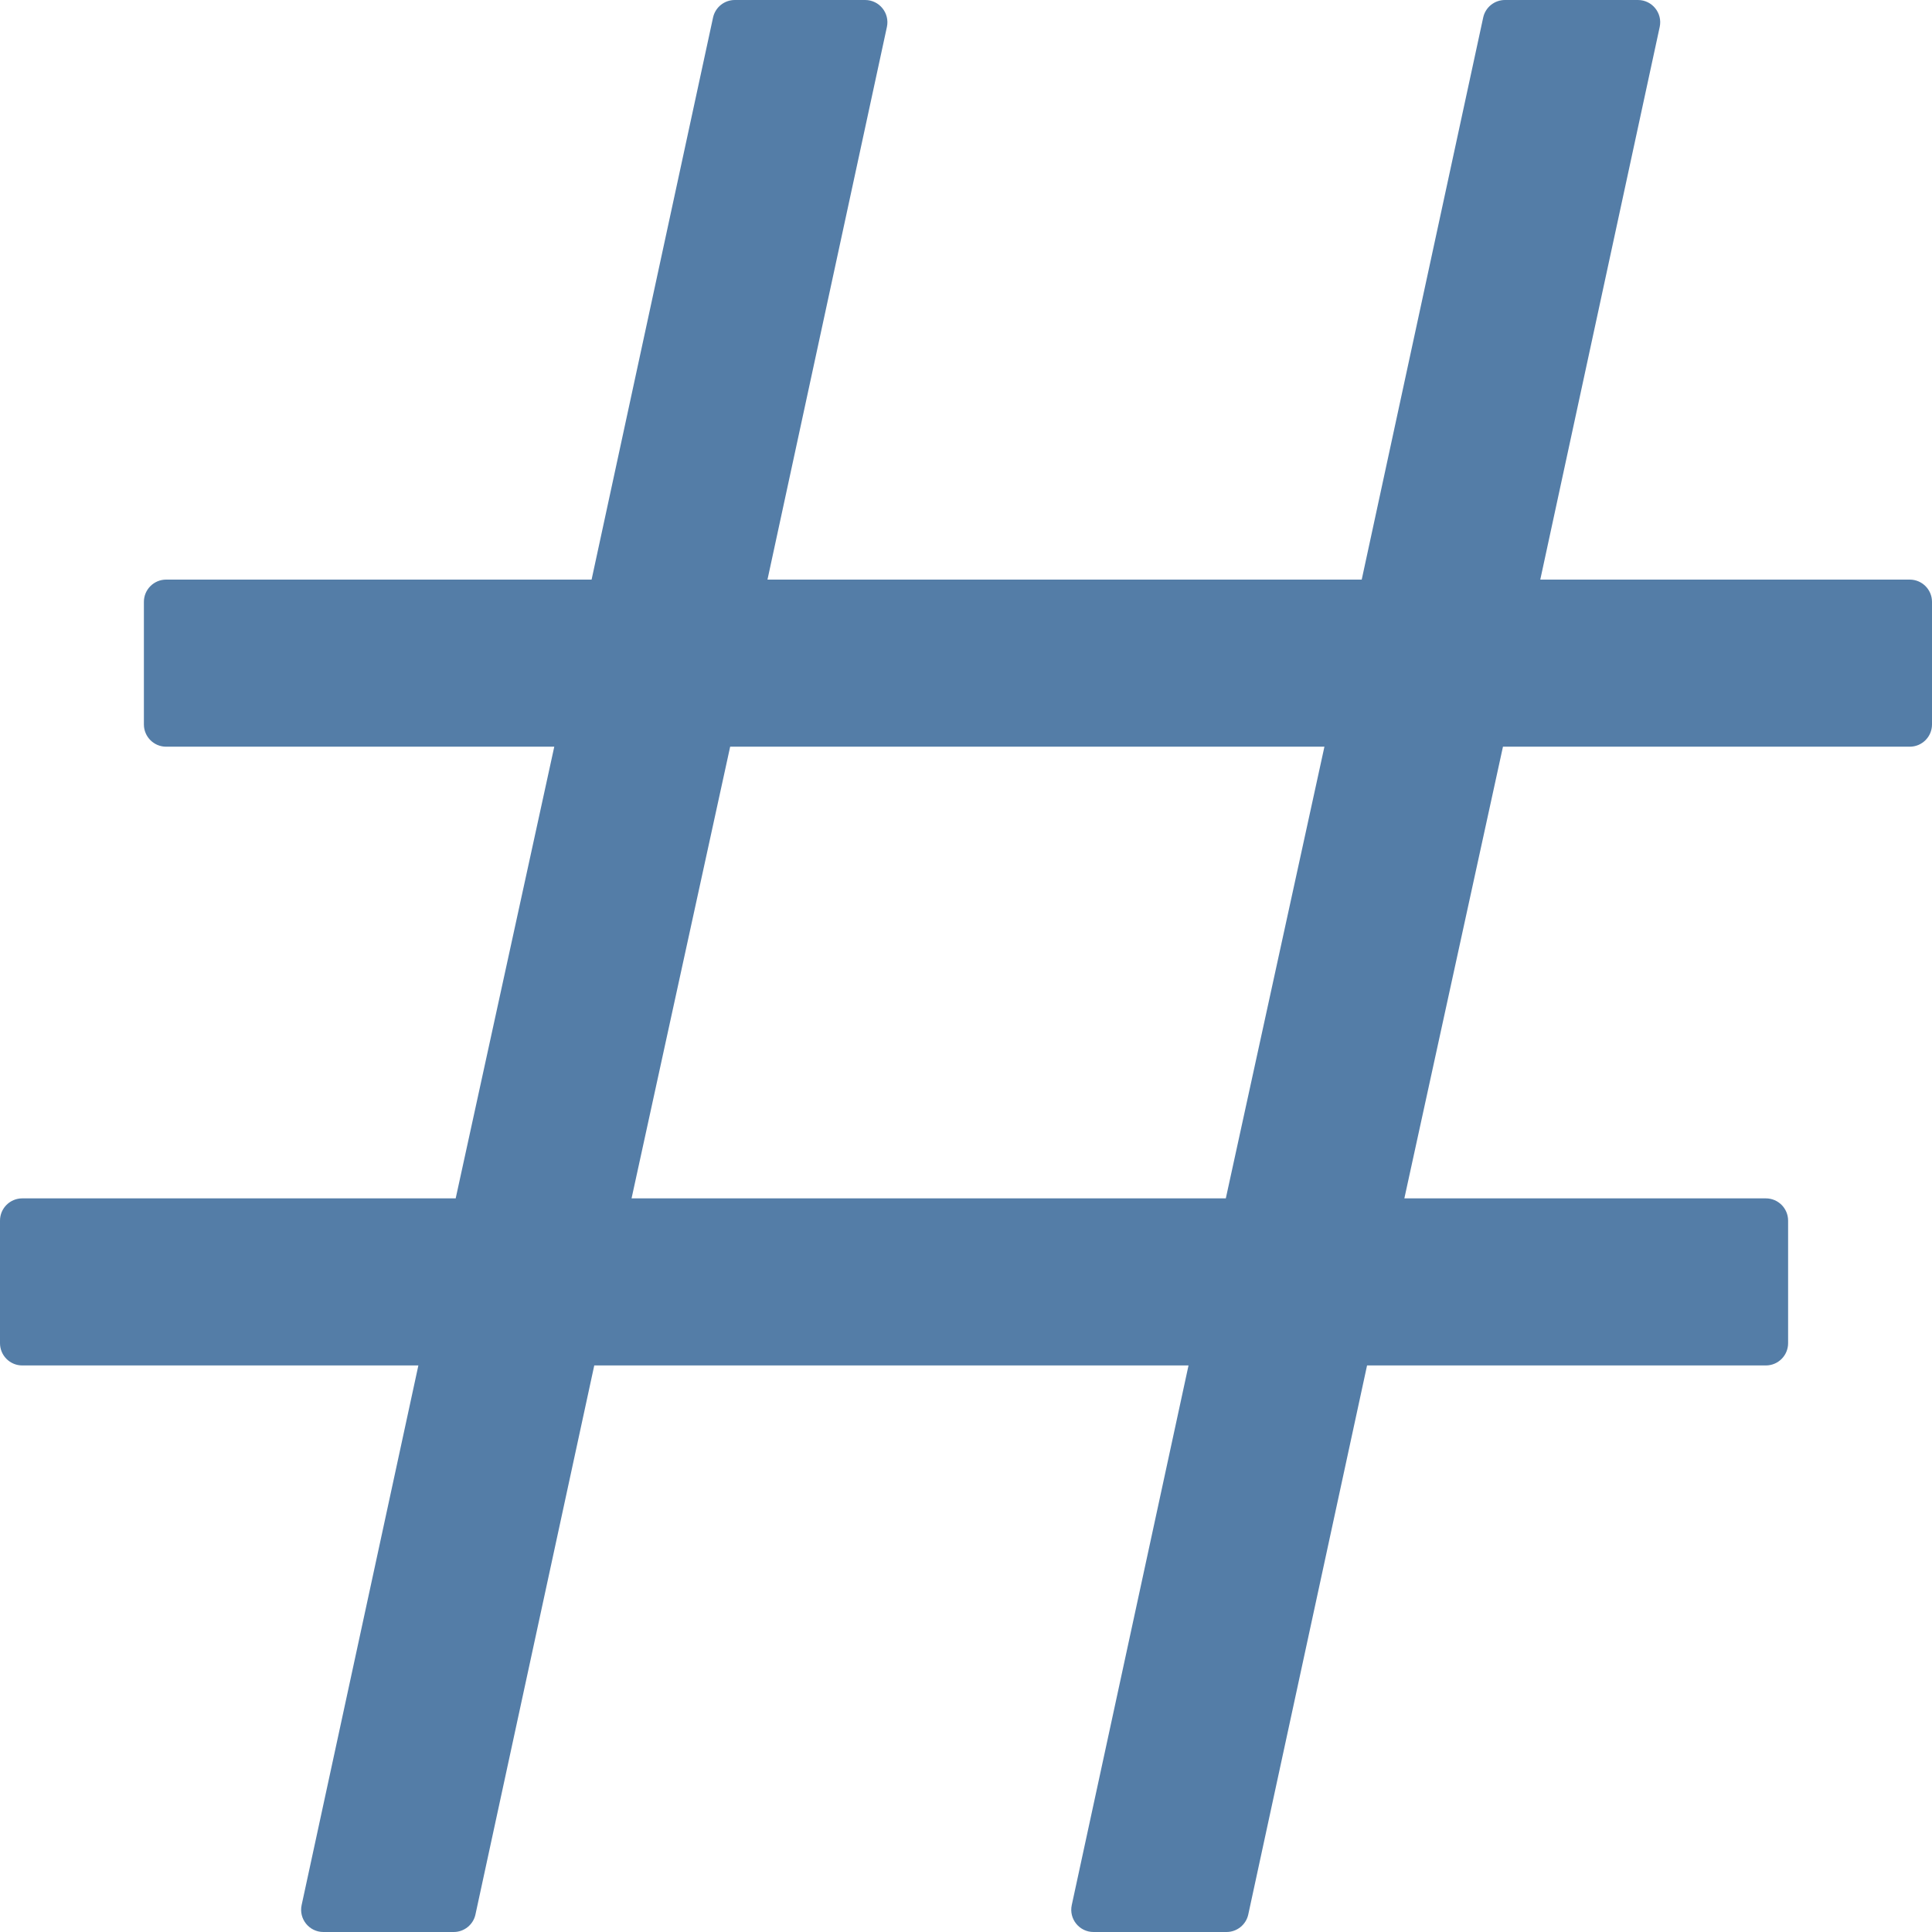
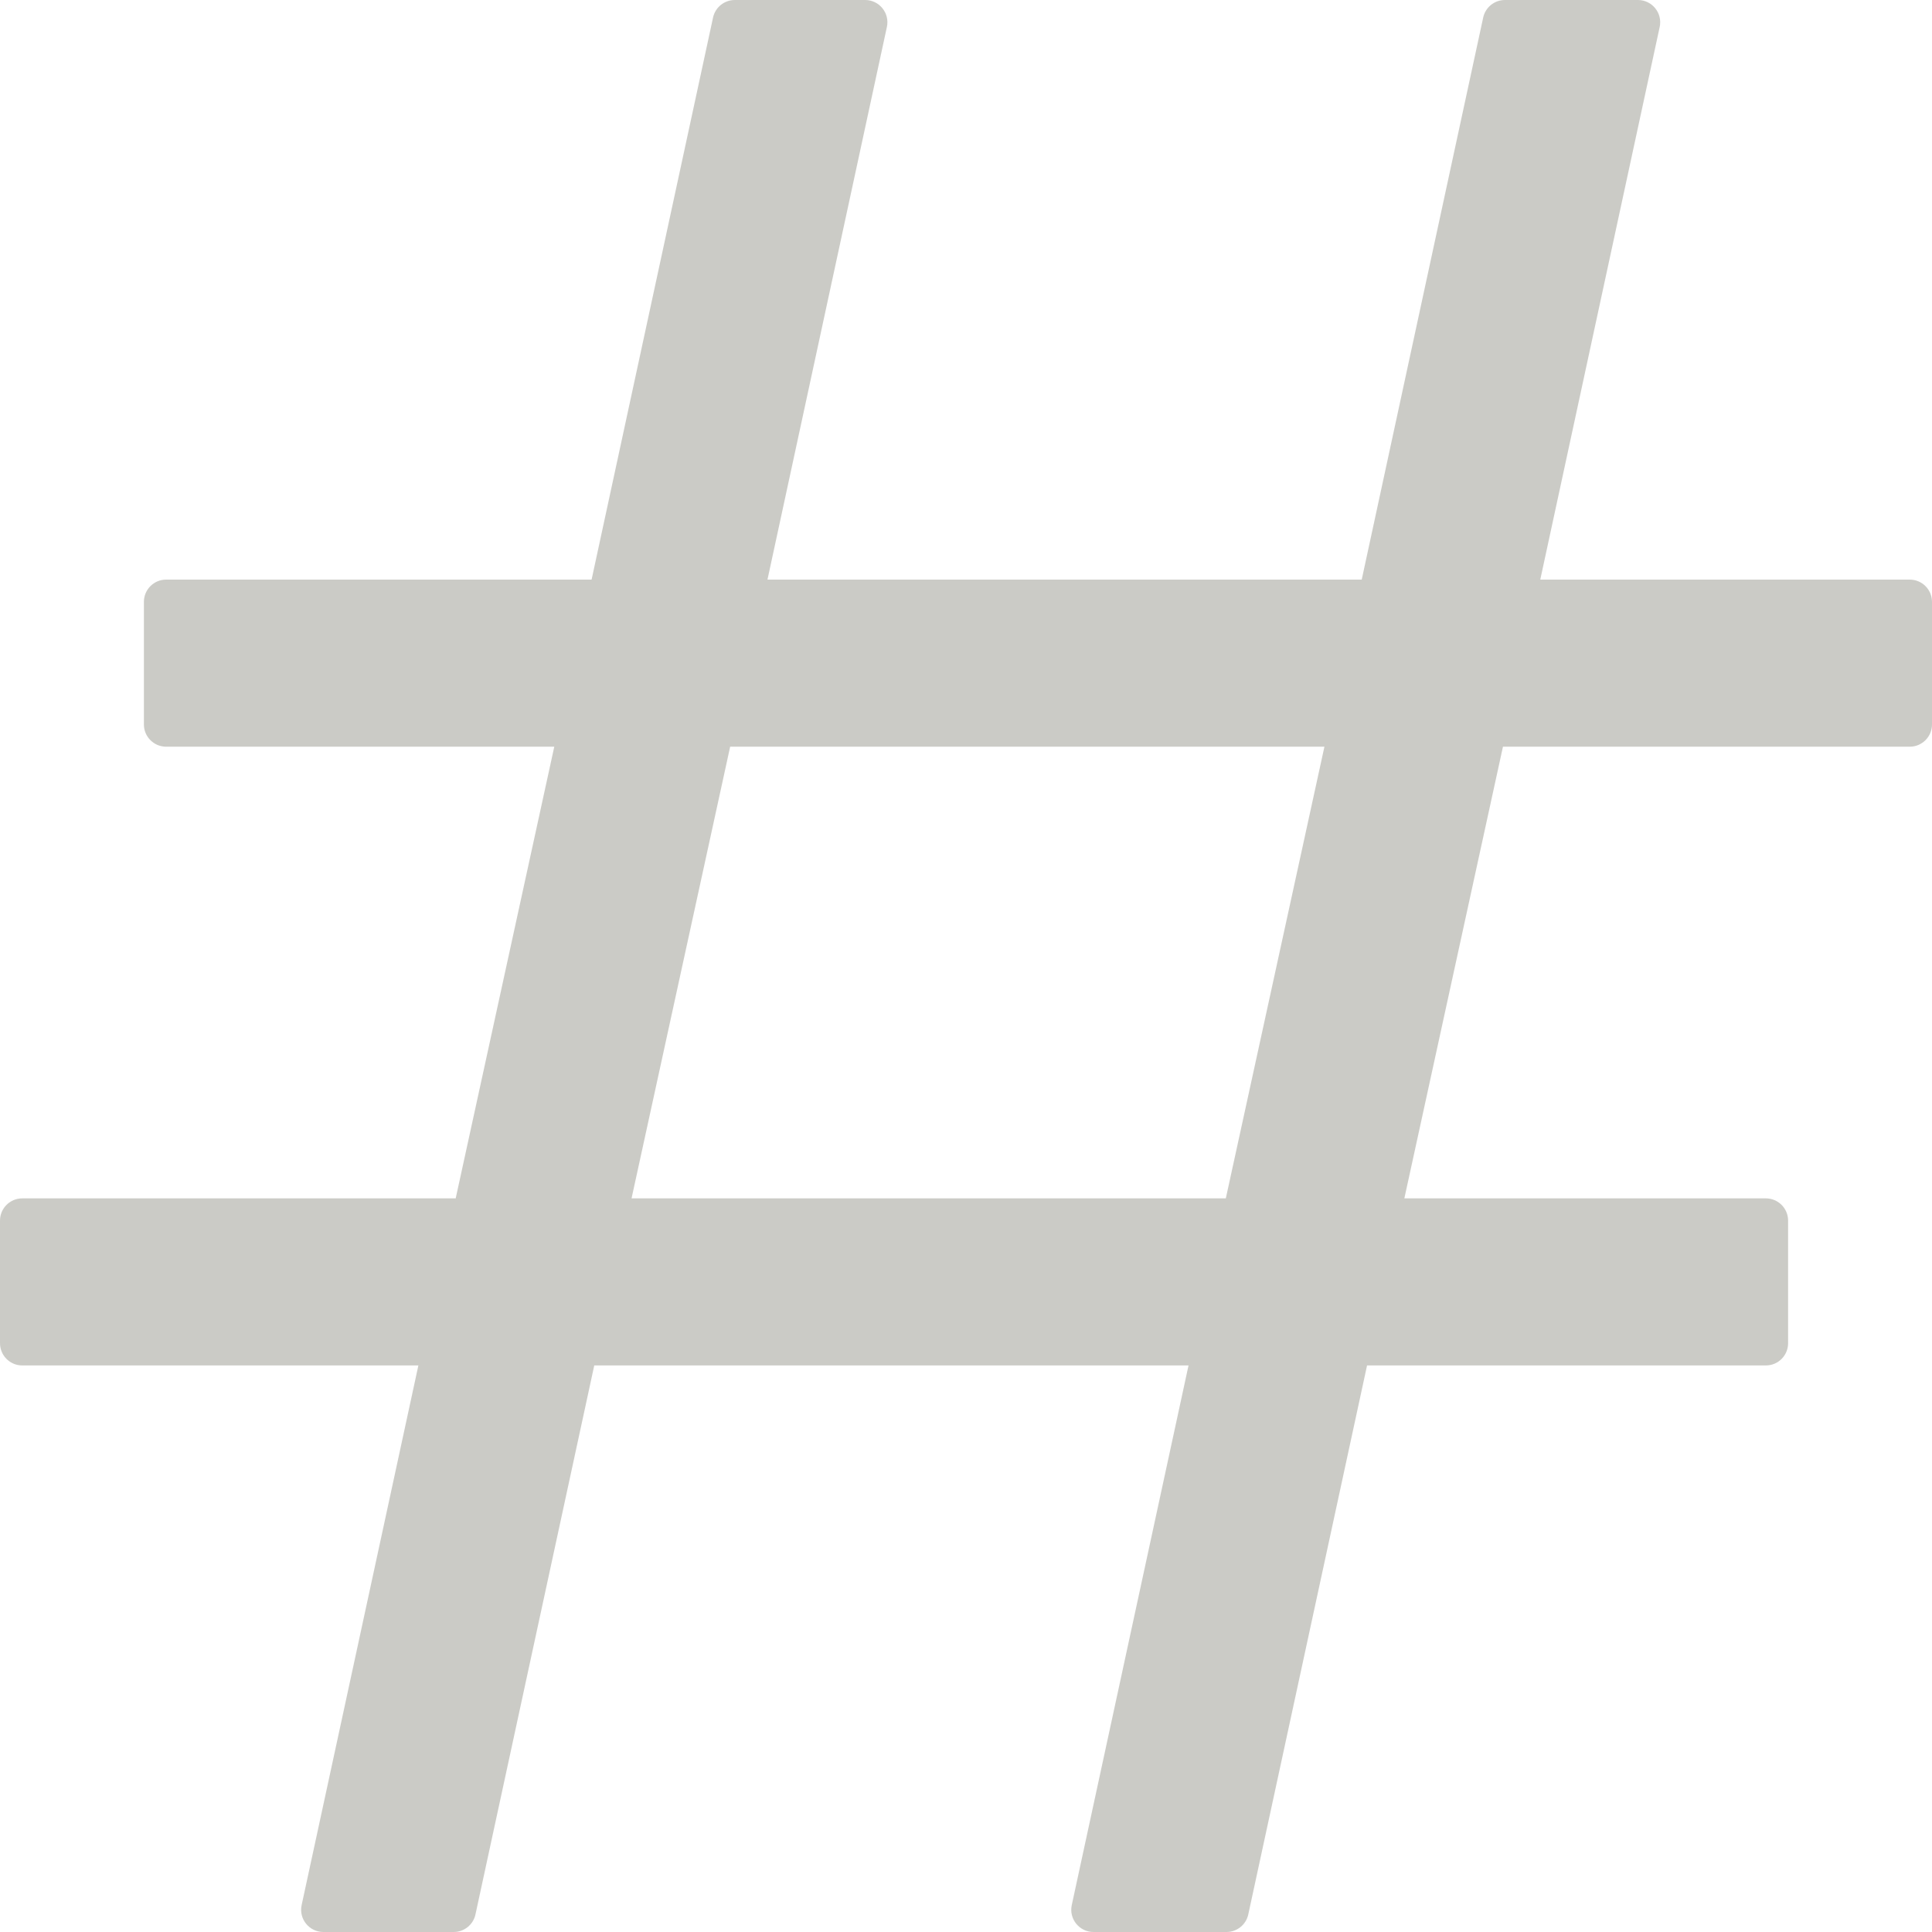
<svg xmlns="http://www.w3.org/2000/svg" width="102" height="102" viewBox="0 0 102 102" fill="none">
-   <path d="M79.349 39.422L74.143 63.268H93.228C93.877 63.268 94.403 63.794 94.403 64.443V70.914C94.403 71.563 93.877 72.089 93.228 72.089H72.174L65.903 101.073C65.786 101.614 65.307 102 64.754 102H57.732C56.983 102 56.425 101.309 56.584 100.577L62.748 72.089H31.374L25.102 101.073C24.986 101.614 24.507 102 23.954 102H17.073C16.324 102 15.766 101.309 15.925 100.577L22.088 72.089H1.175C0.526 72.089 0 71.563 0 70.914V64.443C0 63.794 0.526 63.268 1.175 63.268H24.058L29.263 39.422H8.772C8.123 39.422 7.597 38.896 7.597 38.247V31.775C7.597 31.126 8.123 30.6 8.772 30.6H31.233L37.645 0.927C37.762 0.386 38.24 0 38.794 0H45.675C46.424 0 46.982 0.691 46.824 1.423L40.519 30.6H71.892L78.305 0.927C78.421 0.386 78.9 0 79.453 0H86.475C87.224 0 87.782 0.691 87.624 1.423L81.319 30.6H100.825C101.474 30.6 102 31.126 102 31.775V38.247C102 38.896 101.474 39.422 100.825 39.422H79.349ZM69.923 39.422H38.549L33.343 63.268H64.717L69.923 39.422Z" fill="#547DA7" />
+   <path opacity="0.5" d="M79.349 39.422L74.143 63.268H93.228C93.877 63.268 94.403 63.794 94.403 64.443V70.914C94.403 71.563 93.877 72.089 93.228 72.089H72.174L65.903 101.073C65.786 101.614 65.307 102 64.754 102H57.732C56.983 102 56.425 101.309 56.584 100.577L62.748 72.089H31.374L25.102 101.073C24.986 101.614 24.507 102 23.954 102H17.073C16.324 102 15.766 101.309 15.925 100.577L22.088 72.089H1.175C0.526 72.089 0 71.563 0 70.914V64.443C0 63.794 0.526 63.268 1.175 63.268H24.058L29.263 39.422H8.772C8.123 39.422 7.597 38.896 7.597 38.247V31.775C7.597 31.126 8.123 30.6 8.772 30.6H31.233L37.645 0.927C37.762 0.386 38.24 0 38.794 0H45.675C46.424 0 46.982 0.691 46.824 1.423L40.519 30.6H71.892L78.305 0.927C78.421 0.386 78.9 0 79.453 0H86.475C87.224 0 87.782 0.691 87.624 1.423L81.319 30.6H100.825C101.474 30.6 102 31.126 102 31.775V38.247C102 38.896 101.474 39.422 100.825 39.422H79.349ZM69.923 39.422H38.549L33.343 63.268H64.717L69.923 39.422Z" fill="#98988e" />
</svg>
